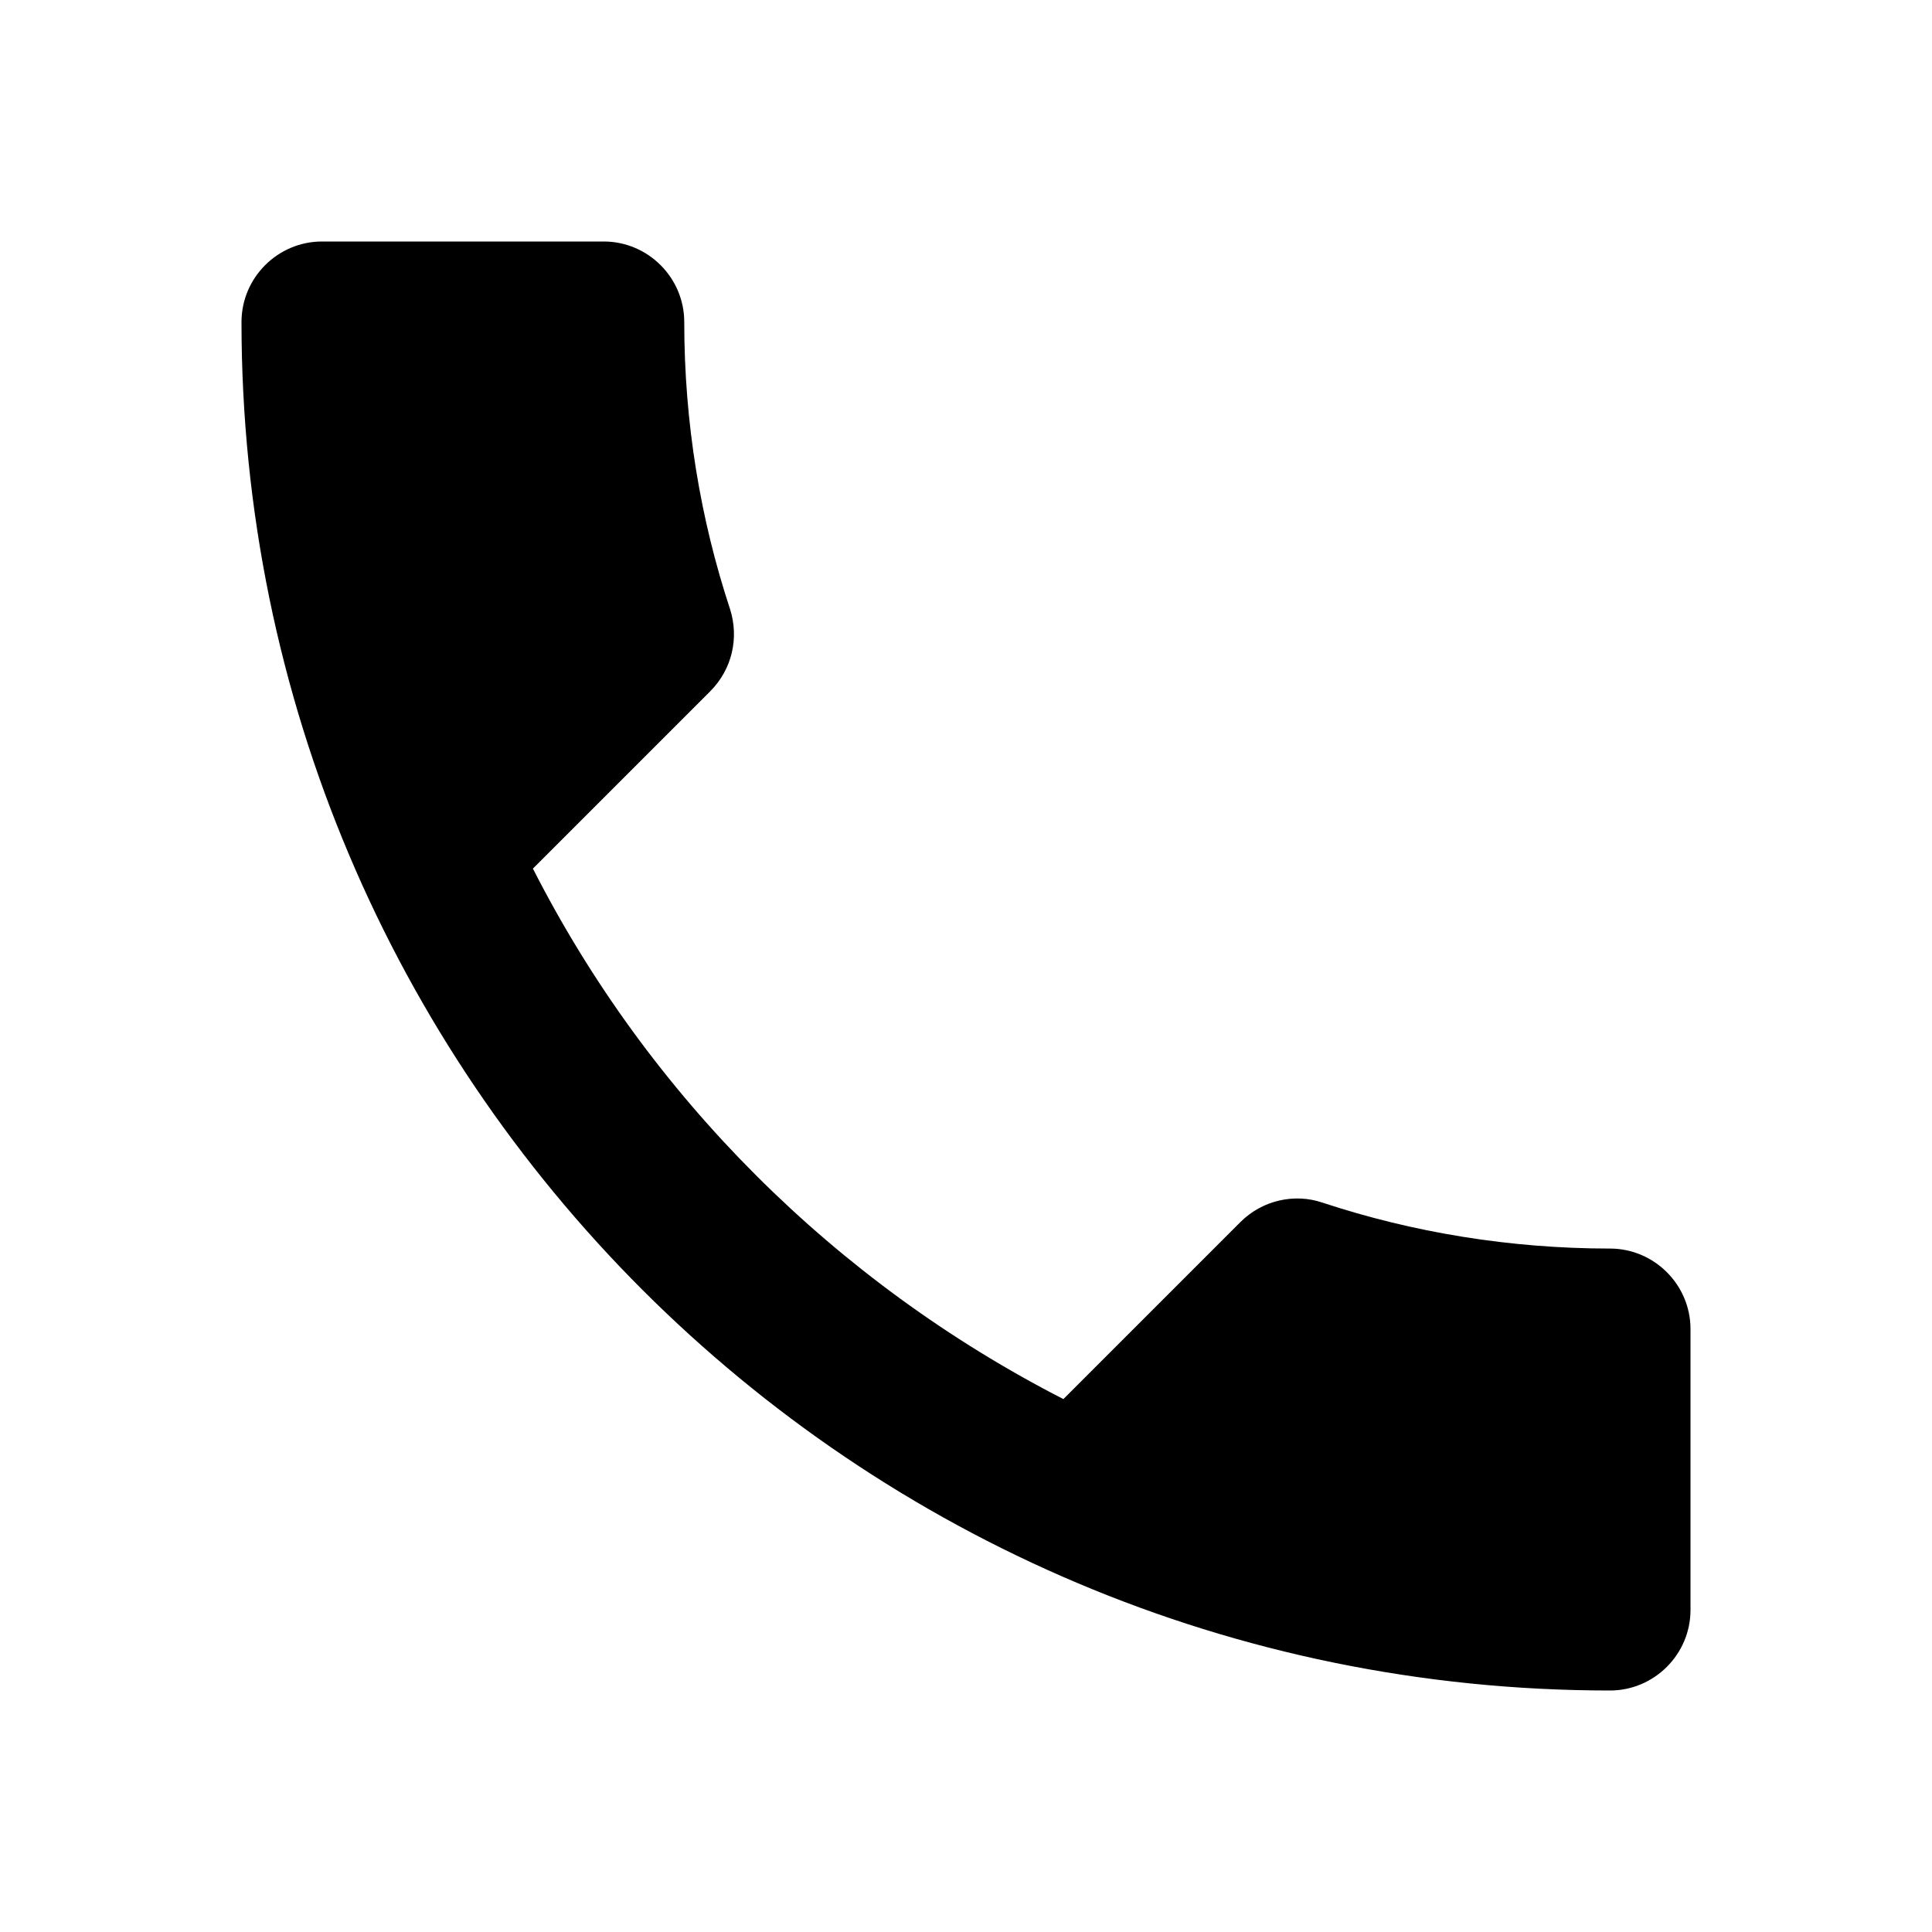
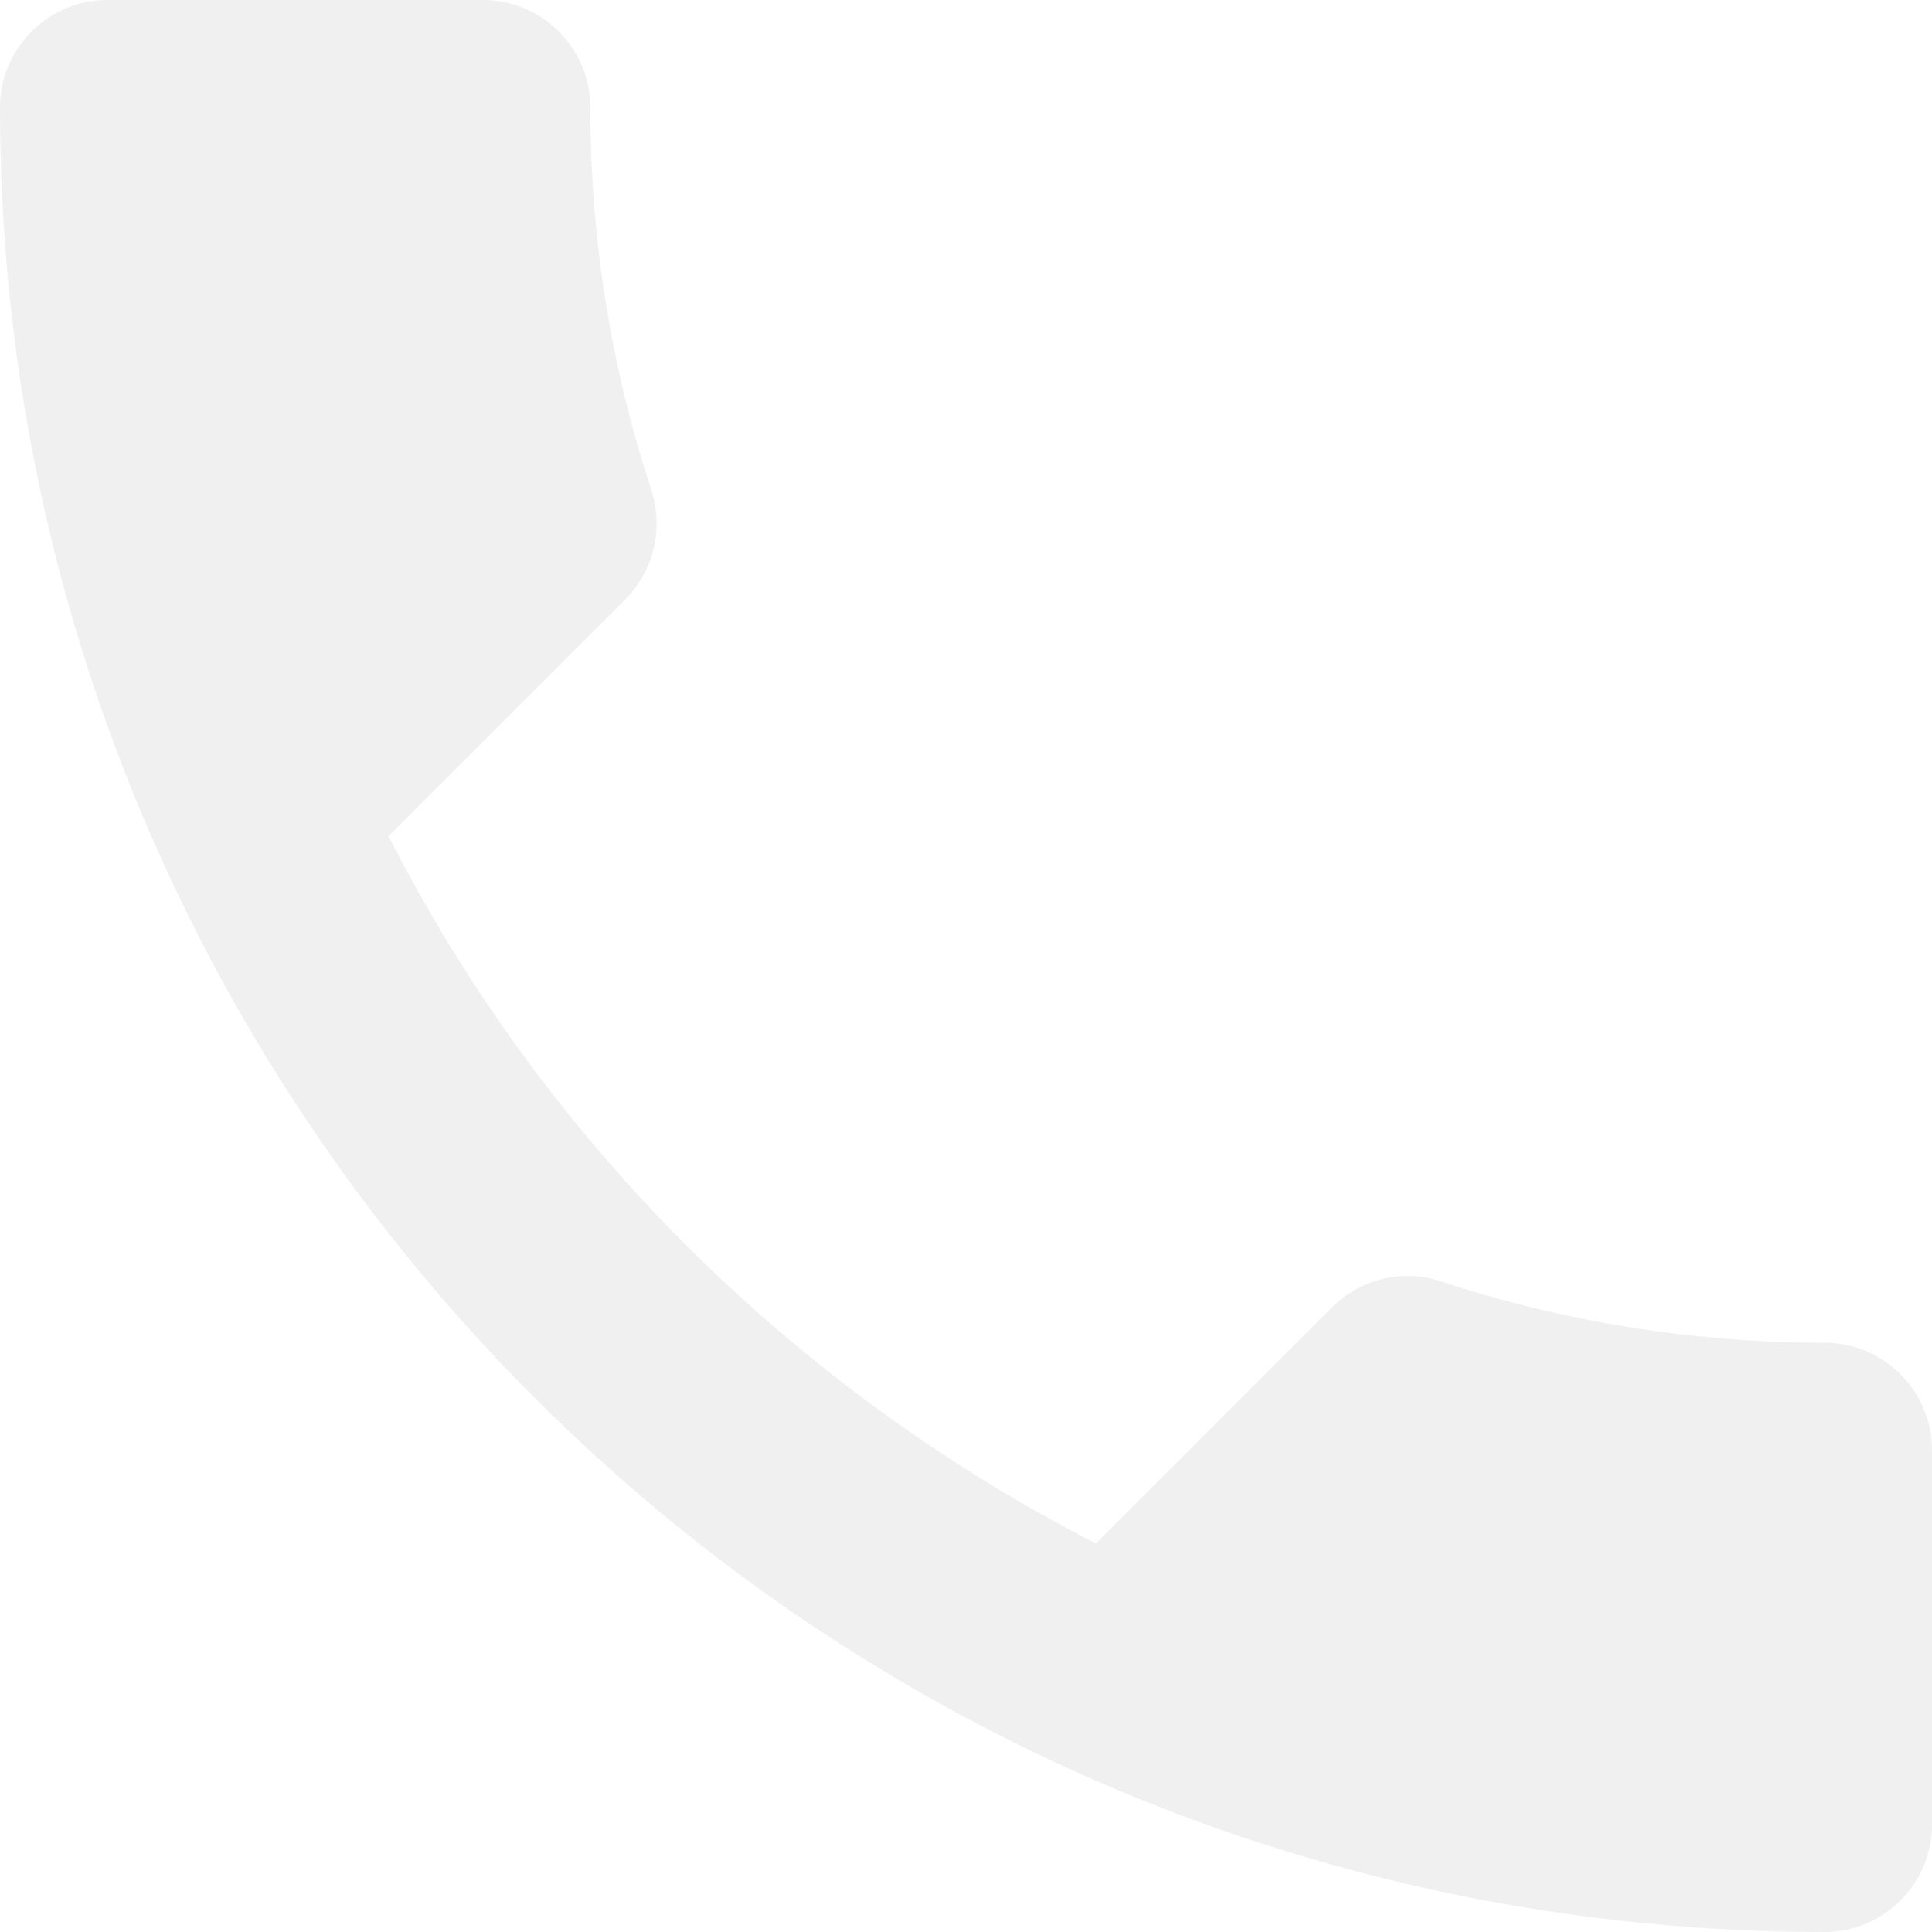
- <svg xmlns="http://www.w3.org/2000/svg" fill="#000000" height="24" viewBox="0 0 24 24" width="24">
-   <path d="M0 0h24v24H0z" fill="none" />
-   <path d="M6.62 10.79c1.44 2.83 3.76 5.14 6.59 6.59l2.2-2.2c.27-.27.67-.36 1.02-.24 1.12.37 2.33.57 3.57.57.55 0 1 .45 1 1V20c0 .55-.45 1-1 1-9.39 0-17-7.61-17-17 0-.55.45-1 1-1h3.5c.55 0 1 .45 1 1 0 1.25.2 2.45.57 3.57.11.35.03.74-.25 1.02l-2.2 2.2z" />
+ <svg xmlns="http://www.w3.org/2000/svg" width="18px" height="18px" viewBox="0 0 18 18" version="1.1">
+   <defs />
+   <g id="Desktop-HD" stroke="none" stroke-width="1" fill="none" fill-rule="evenodd">
+     <g id="Contact-Page---Desktop-HD" transform="translate(-1014, -1199)">
+       <g id="Contact-Information" transform="translate(0, 799)">
+         <g id="Phone-Button" transform="translate(1005, 389)">
+           <g id="phone" transform="translate(6, 8)">
+             <polygon id="Shape" points="0 0 24 0 24 24 0 24" />
+             <path d="M6.62,10.79 C8.06,13.62 10.38,15.93 13.21,17.38 L15.41,15.18 C15.68,14.91 16.08,14.82 16.43,14.94 C17.55,15.31 18.76,15.51 20,15.51 C20.55,15.51 21,15.96 21,16.51 L21,20 C21,20.55 20.55,21 20,21 C10.61,21 3,13.39 3,4 C3,3.45 3.45,3 4,3 L7.5,3 C8.05,3 8.5,3.45 8.5,4 C8.5,5.25 8.7,6.45 9.07,7.57 C9.18,7.92 9.1,8.31 8.82,8.59 L6.62,10.79 Z" id="Shape" fill="#F0F0F0" />
+           </g>
+         </g>
+       </g>
+     </g>
+   </g>
</svg>
